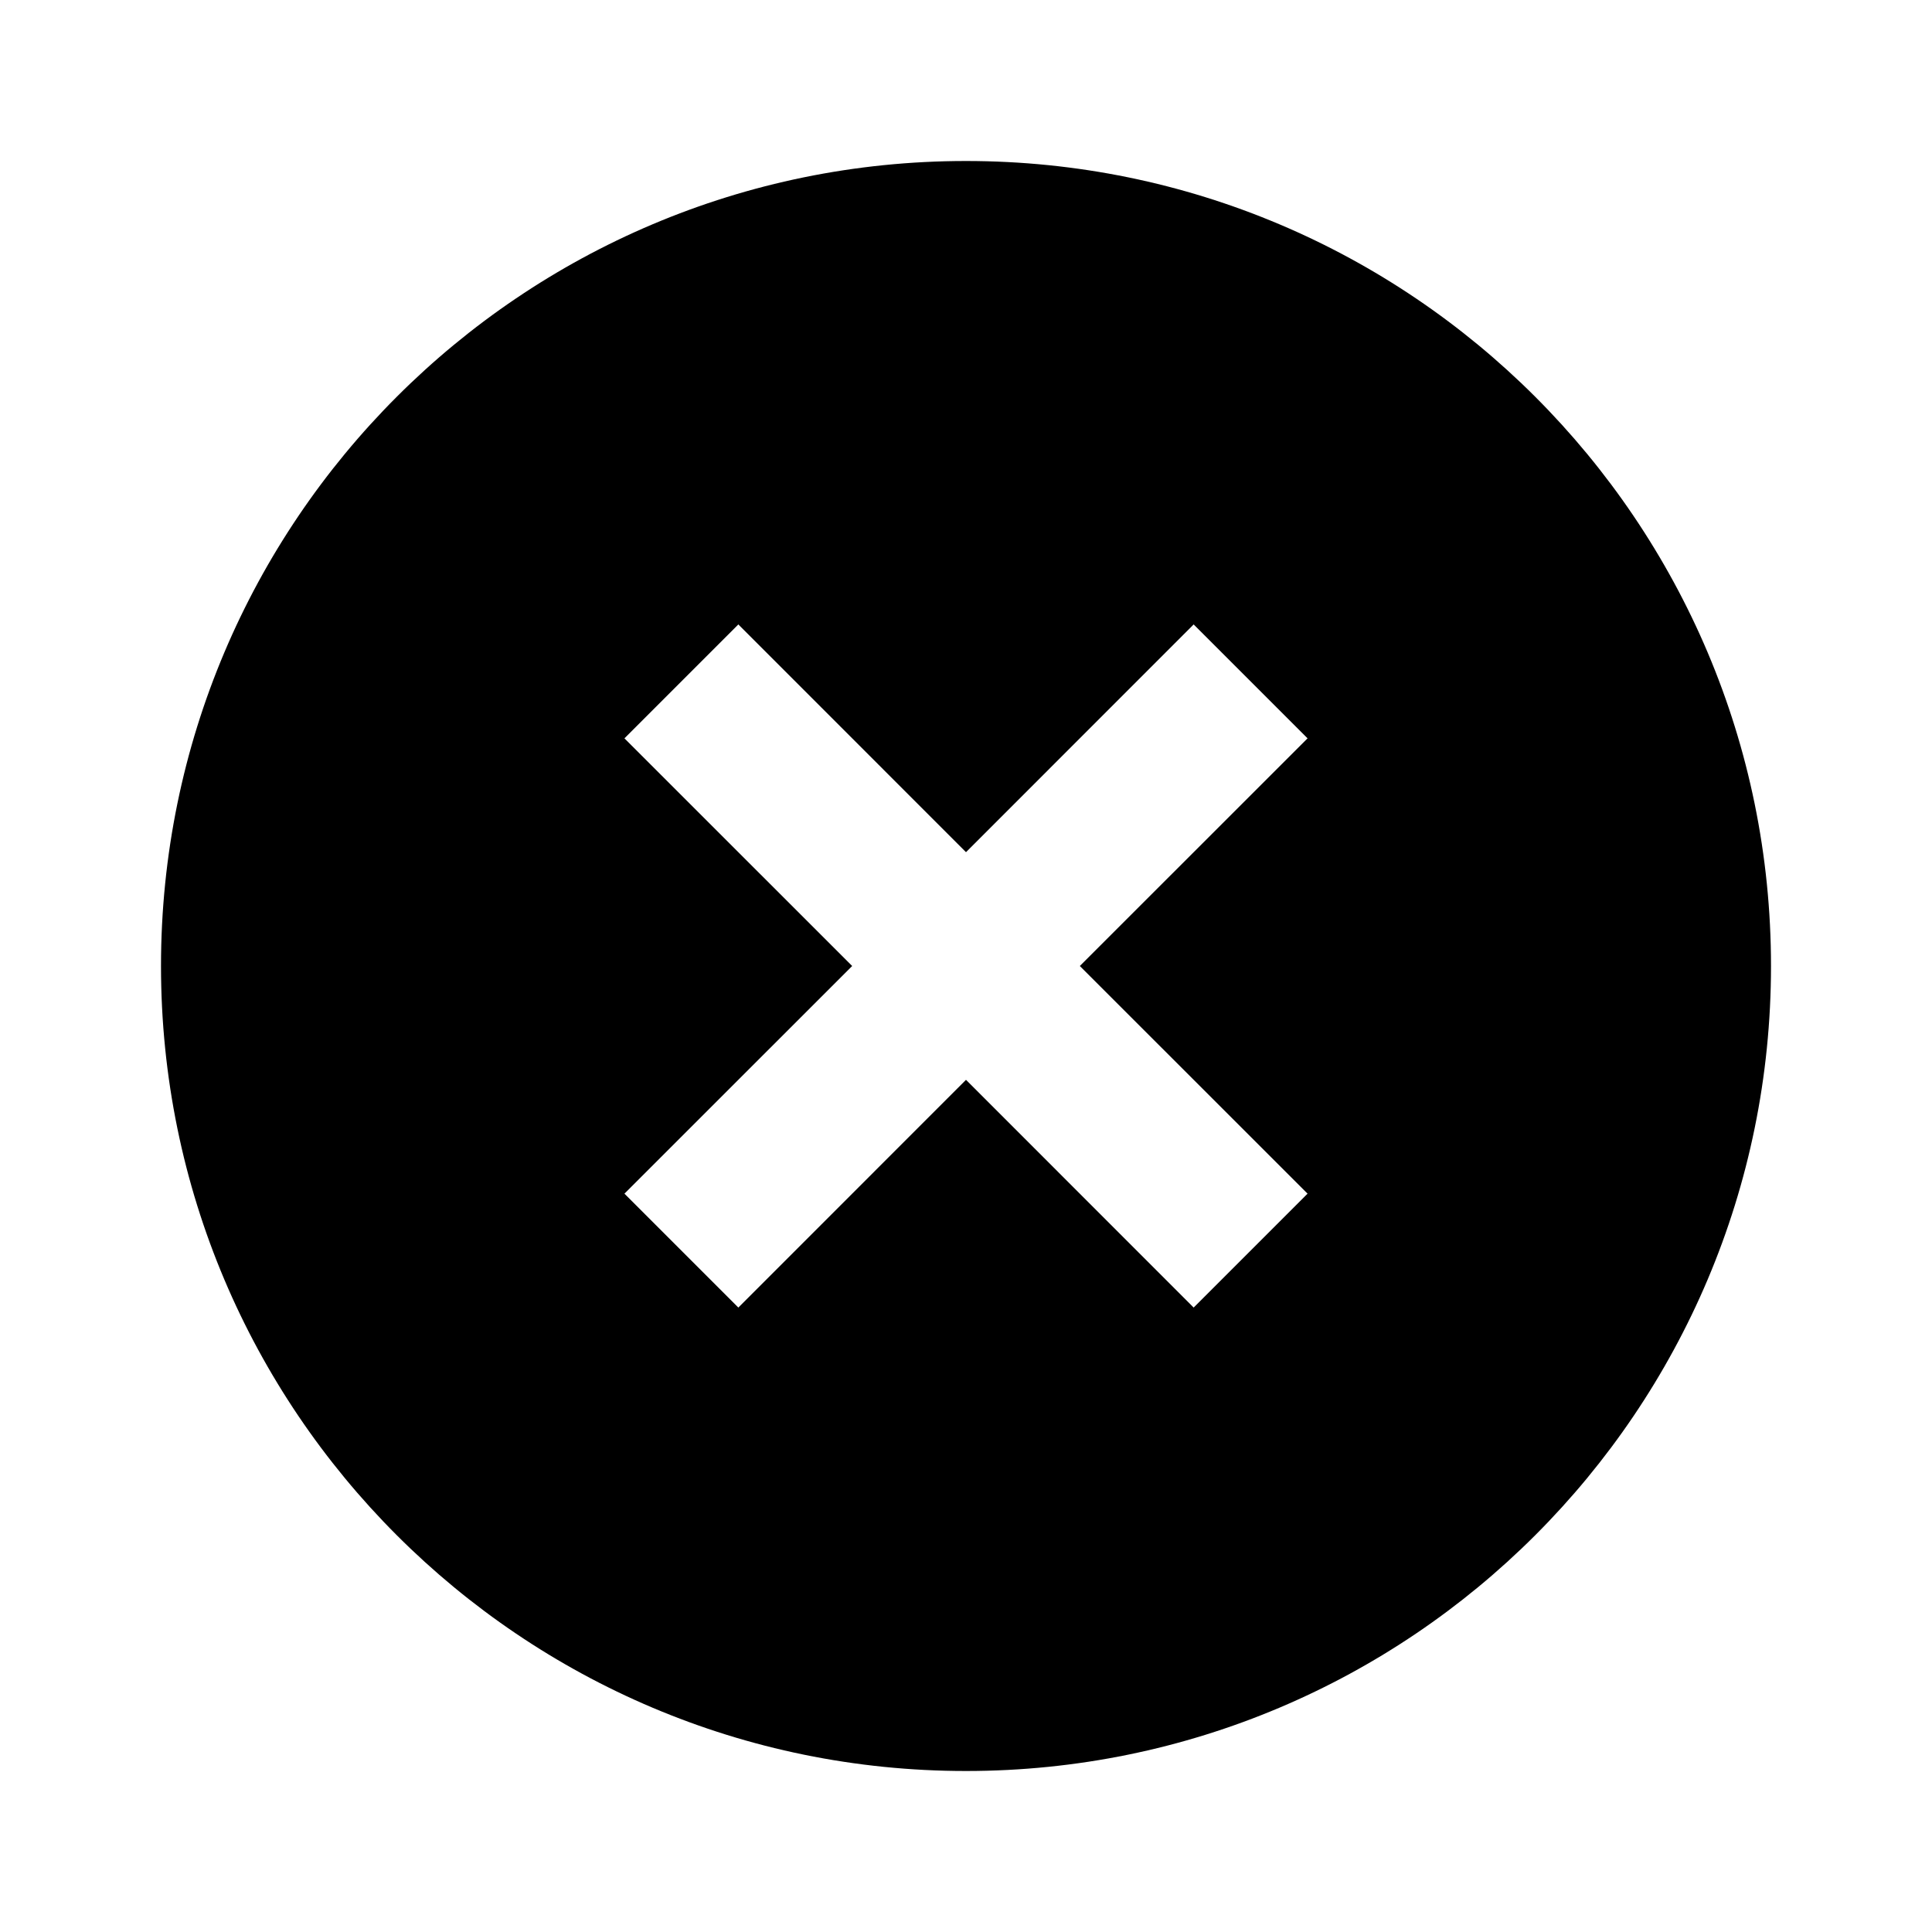
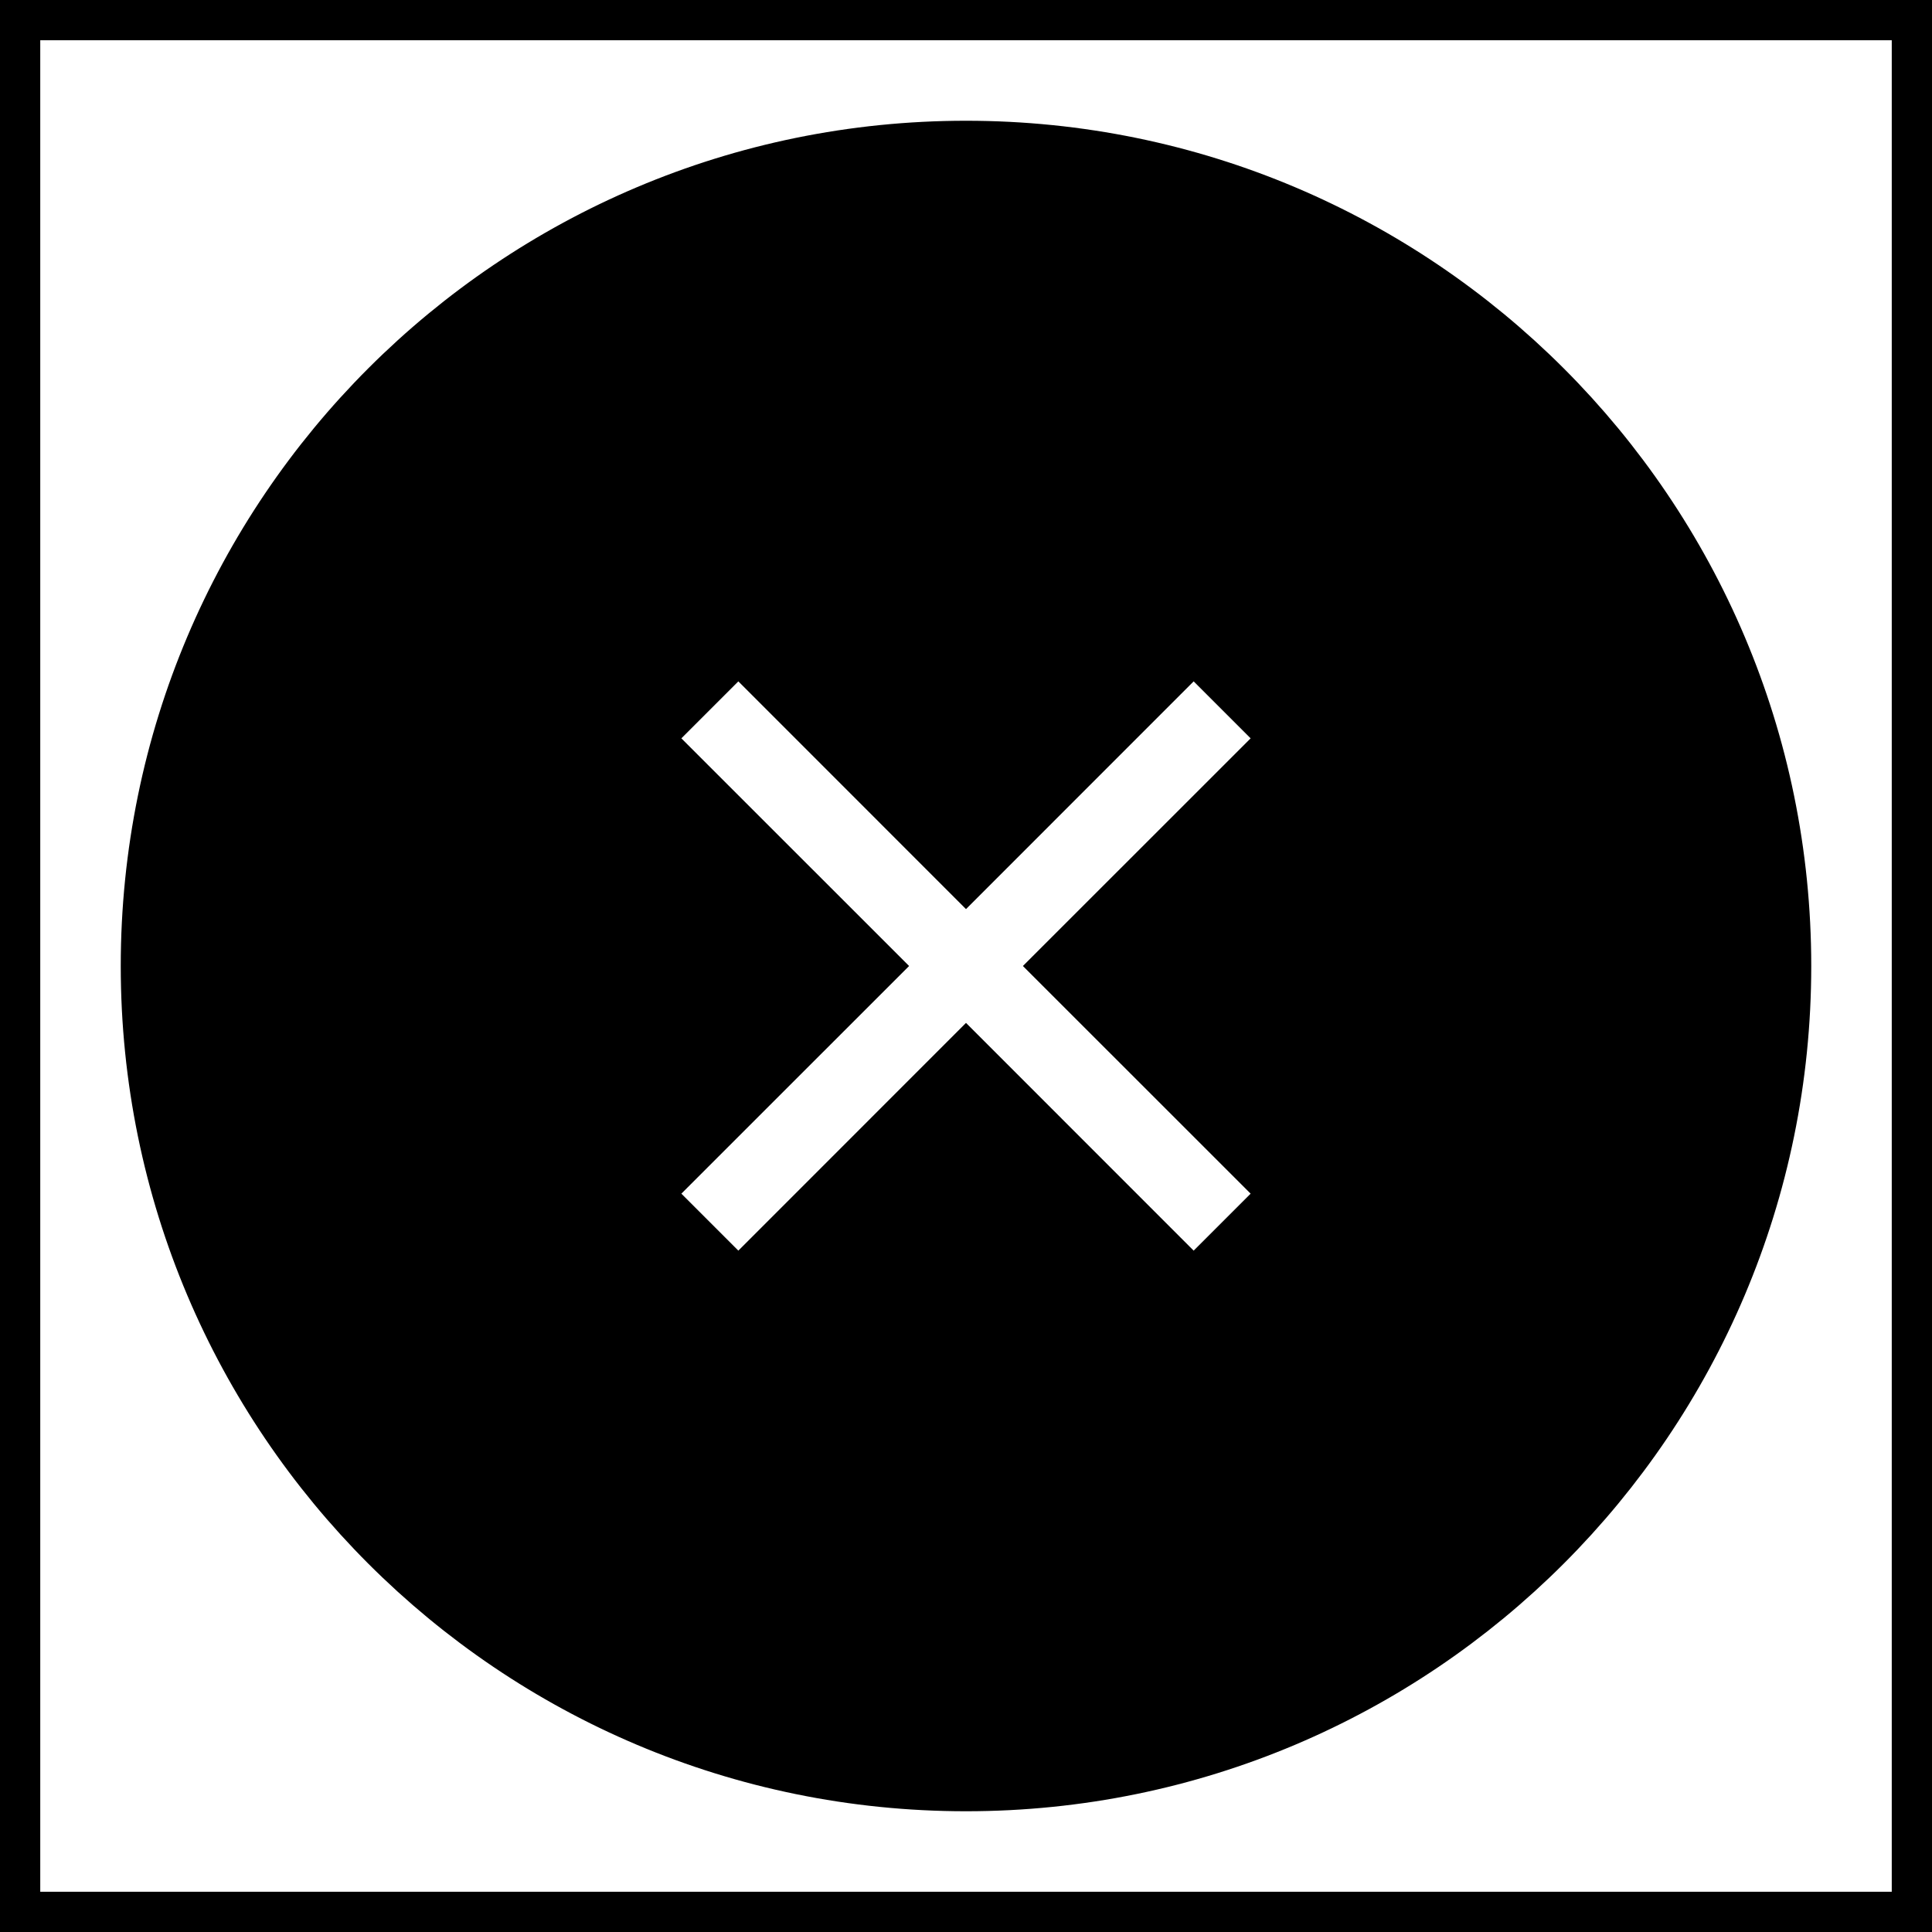
- <svg stroke="currentColor" fill="currentColor" stroke-width="0" viewBox="0 0 24 24" className="right-0" height="0.9rem" width="0.9rem">
+ <svg stroke="currentColor" fill="currentColor" strokeWidth="0" viewBox="0 0 24 24" className="right-0" height="0.9rem" width="0.9rem">
  <g>
    <path fill="none" d="M0 0h24v24H0z" />
    <path d="M12 22C6.477 22 2 17.523 2 12S6.477 2 12 2s10 4.477 10 10-4.477 10-10 10zm0-11.414L9.172 7.757 7.757 9.172 10.586 12l-2.829 2.828 1.415 1.415L12 13.414l2.828 2.829 1.415-1.415L13.414 12l2.829-2.828-1.415-1.415L12 10.586z" />
  </g>
</svg>
